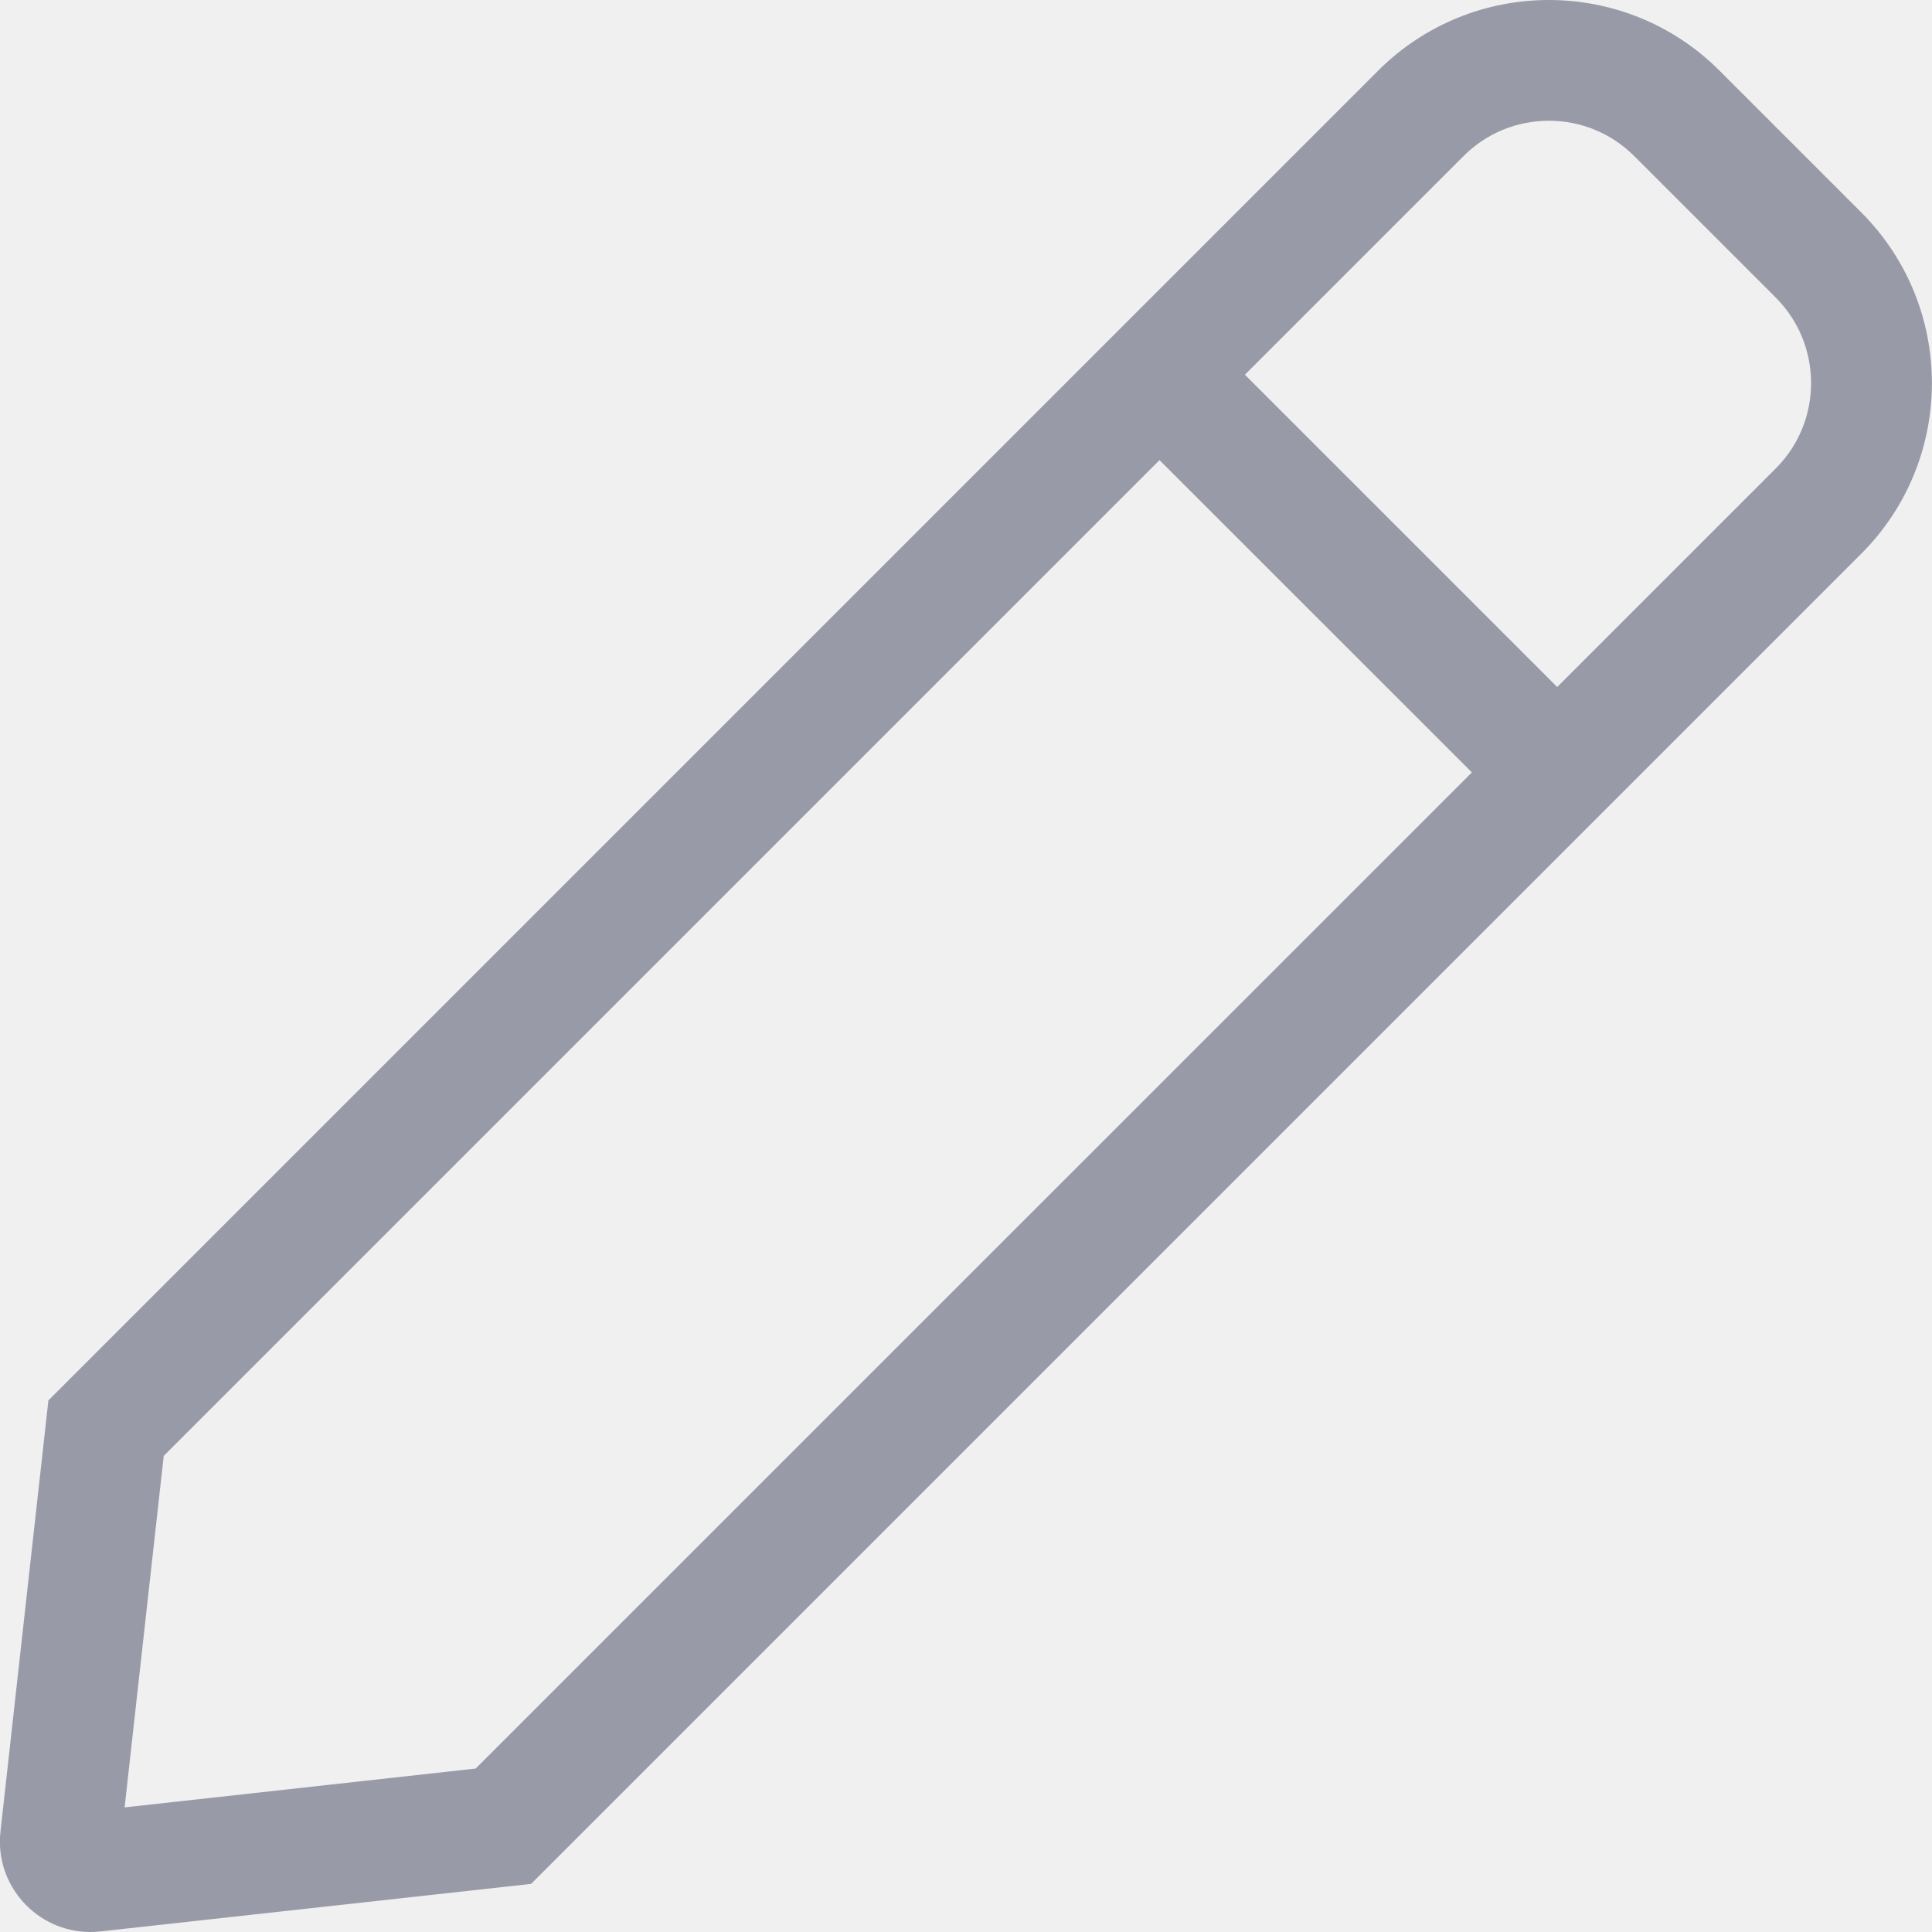
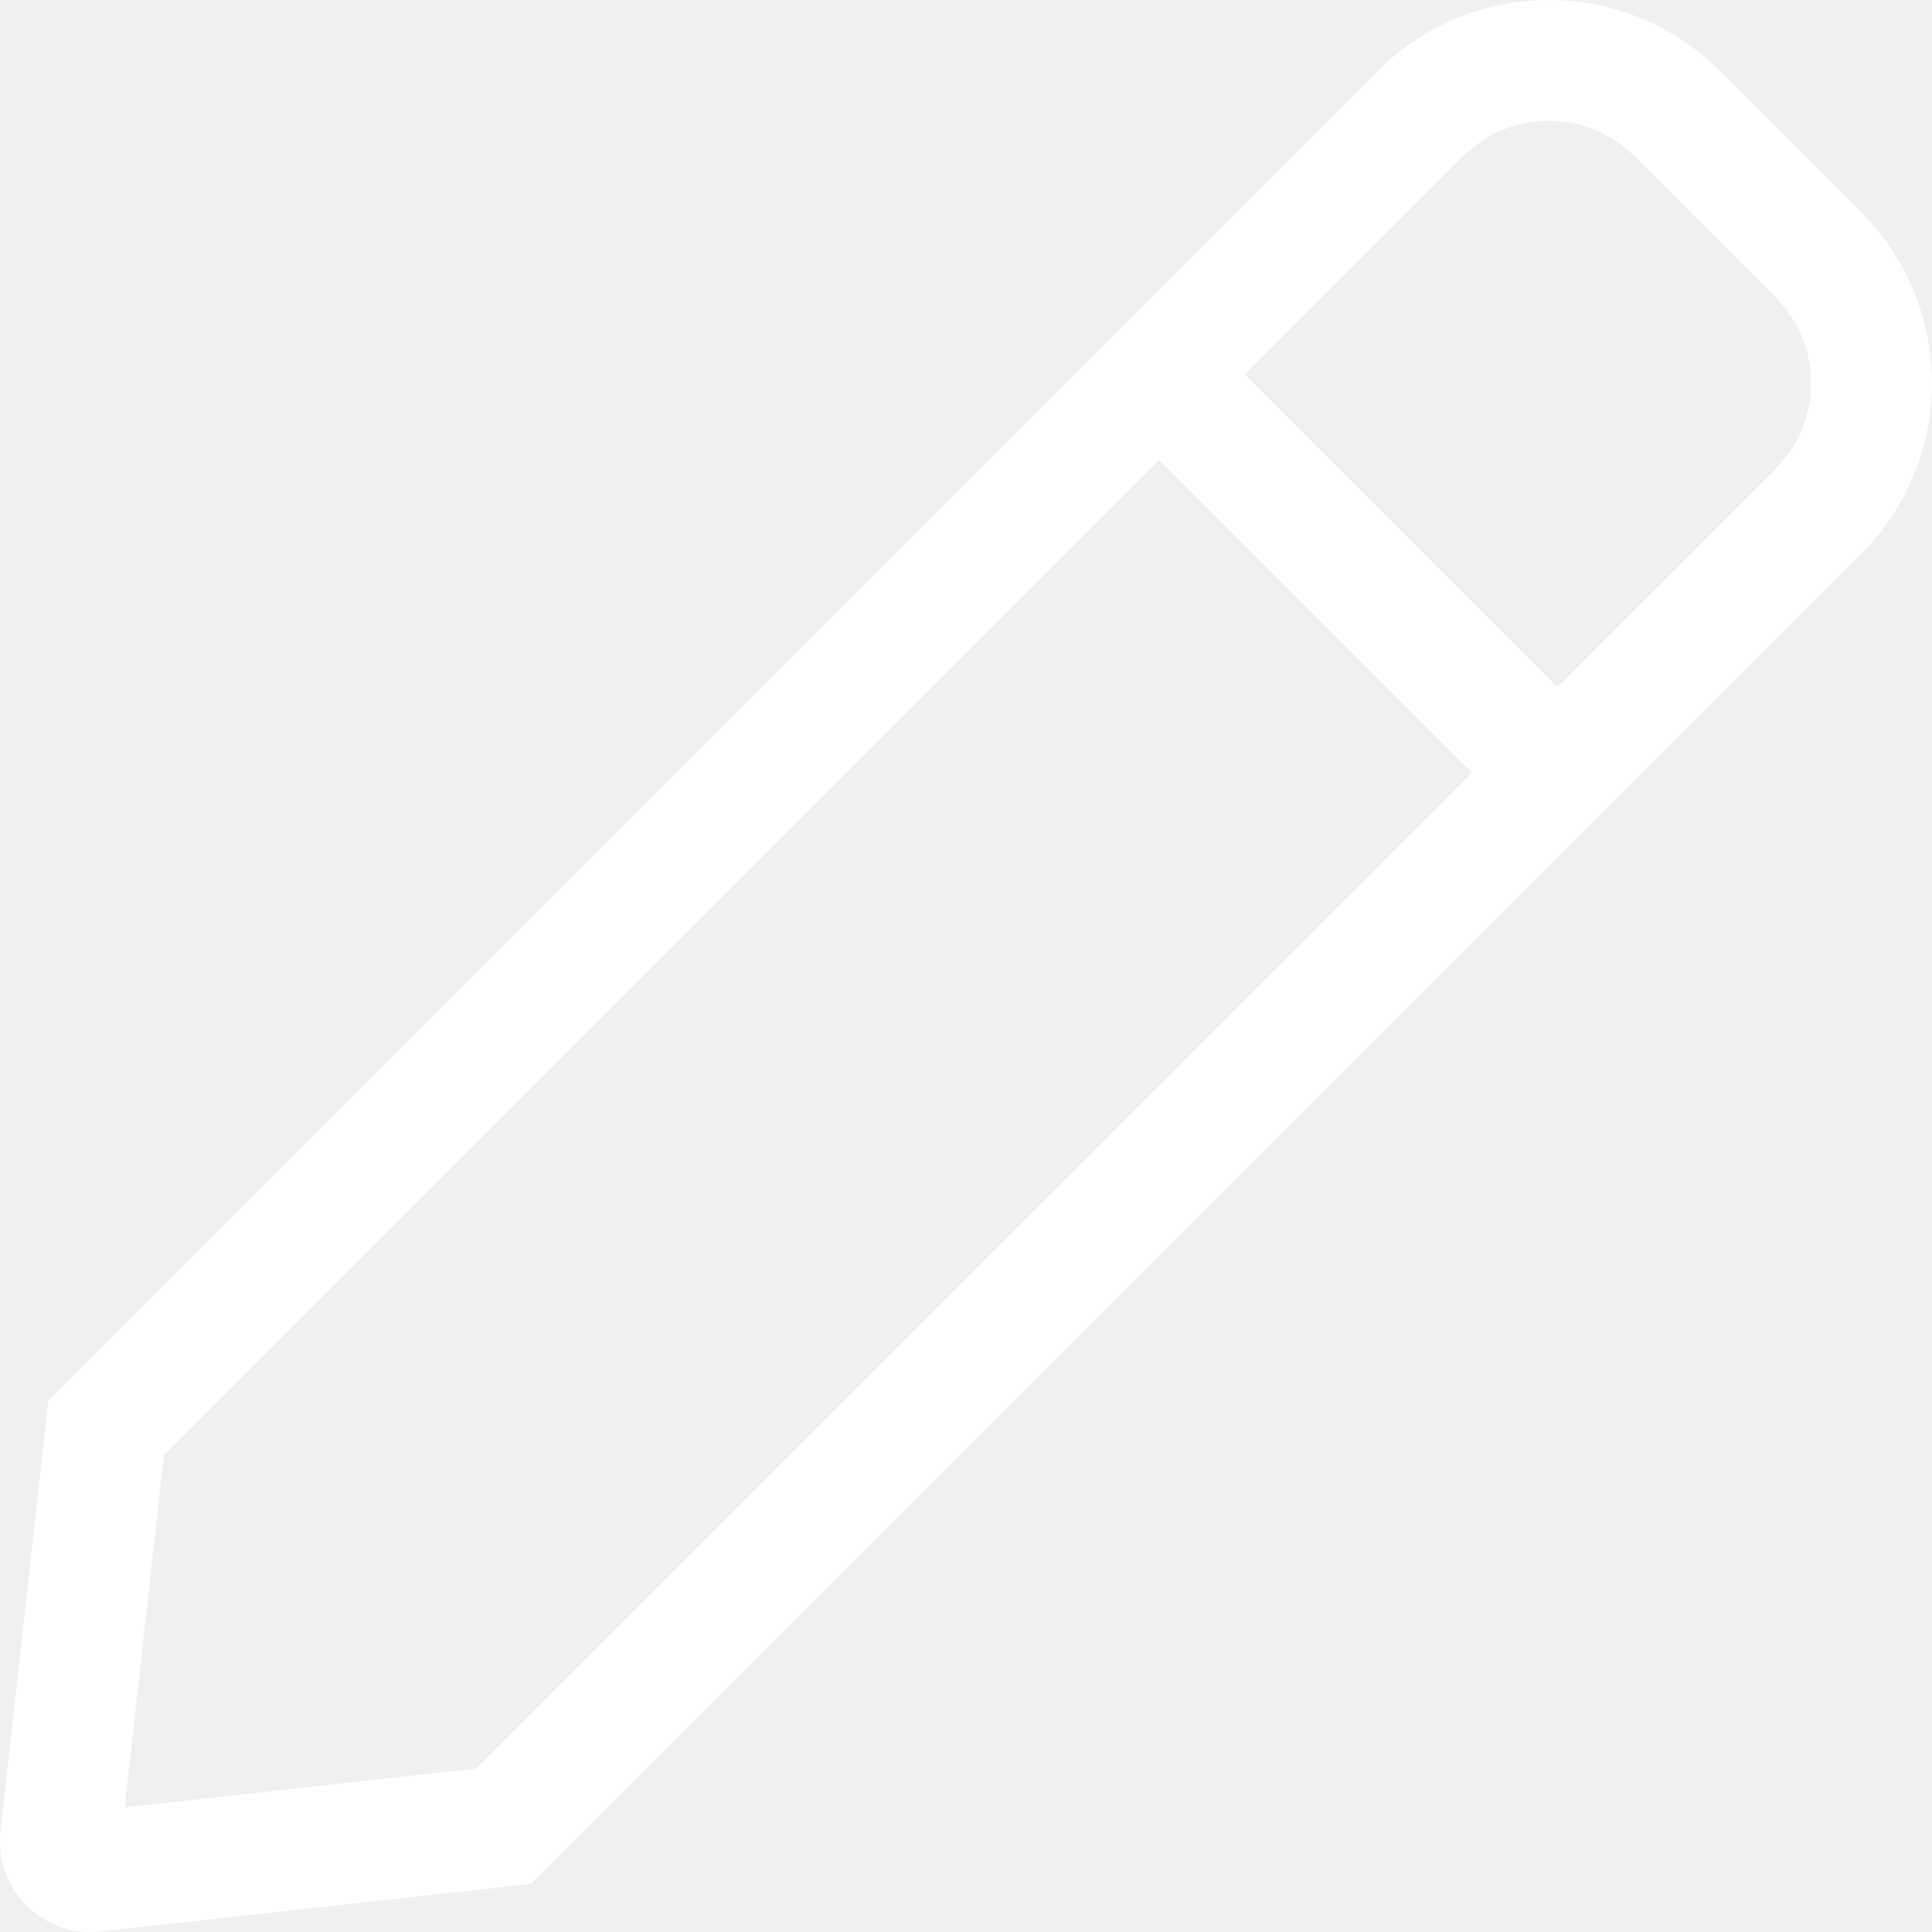
<svg xmlns="http://www.w3.org/2000/svg" width="20" height="20" viewBox="0 0 20 20" fill="none">
-   <path d="M19.267 2.198L17.801 0.732C17.314 0.244 16.674 0 16.034 0C15.394 0 14.754 0.244 14.266 0.732L0.501 14.497L0.005 18.959C-0.058 19.52 0.385 20 0.935 20C0.969 20 1.004 19.998 1.04 19.994L5.498 19.502L19.267 5.733C20.243 4.757 20.243 3.174 19.267 2.198ZM4.924 18.308L1.29 18.71L1.695 15.071L12.003 4.763L15.237 7.996L4.924 18.308ZM18.383 4.849L16.12 7.112L12.887 3.879L15.15 1.616C15.386 1.38 15.7 1.25 16.034 1.25C16.368 1.25 16.681 1.38 16.918 1.616L18.383 3.081C18.87 3.569 18.87 4.362 18.383 4.849Z" fill="#999AA7" />
+   <path d="M19.267 2.198L17.801 0.732C17.314 0.244 16.674 0 16.034 0C15.394 0 14.754 0.244 14.266 0.732L0.501 14.497L0.005 18.959C-0.058 19.52 0.385 20 0.935 20C0.969 20 1.004 19.998 1.04 19.994L5.498 19.502L19.267 5.733C20.243 4.757 20.243 3.174 19.267 2.198ZM4.924 18.308L1.29 18.71L1.695 15.071L12.003 4.763L15.237 7.996L4.924 18.308ZM18.383 4.849L16.12 7.112L12.887 3.879L15.15 1.616C15.386 1.38 15.7 1.25 16.034 1.25C16.368 1.25 16.681 1.38 16.918 1.616L18.383 3.081C18.87 3.569 18.87 4.362 18.383 4.849Z" fill="#fff" />
</svg>
